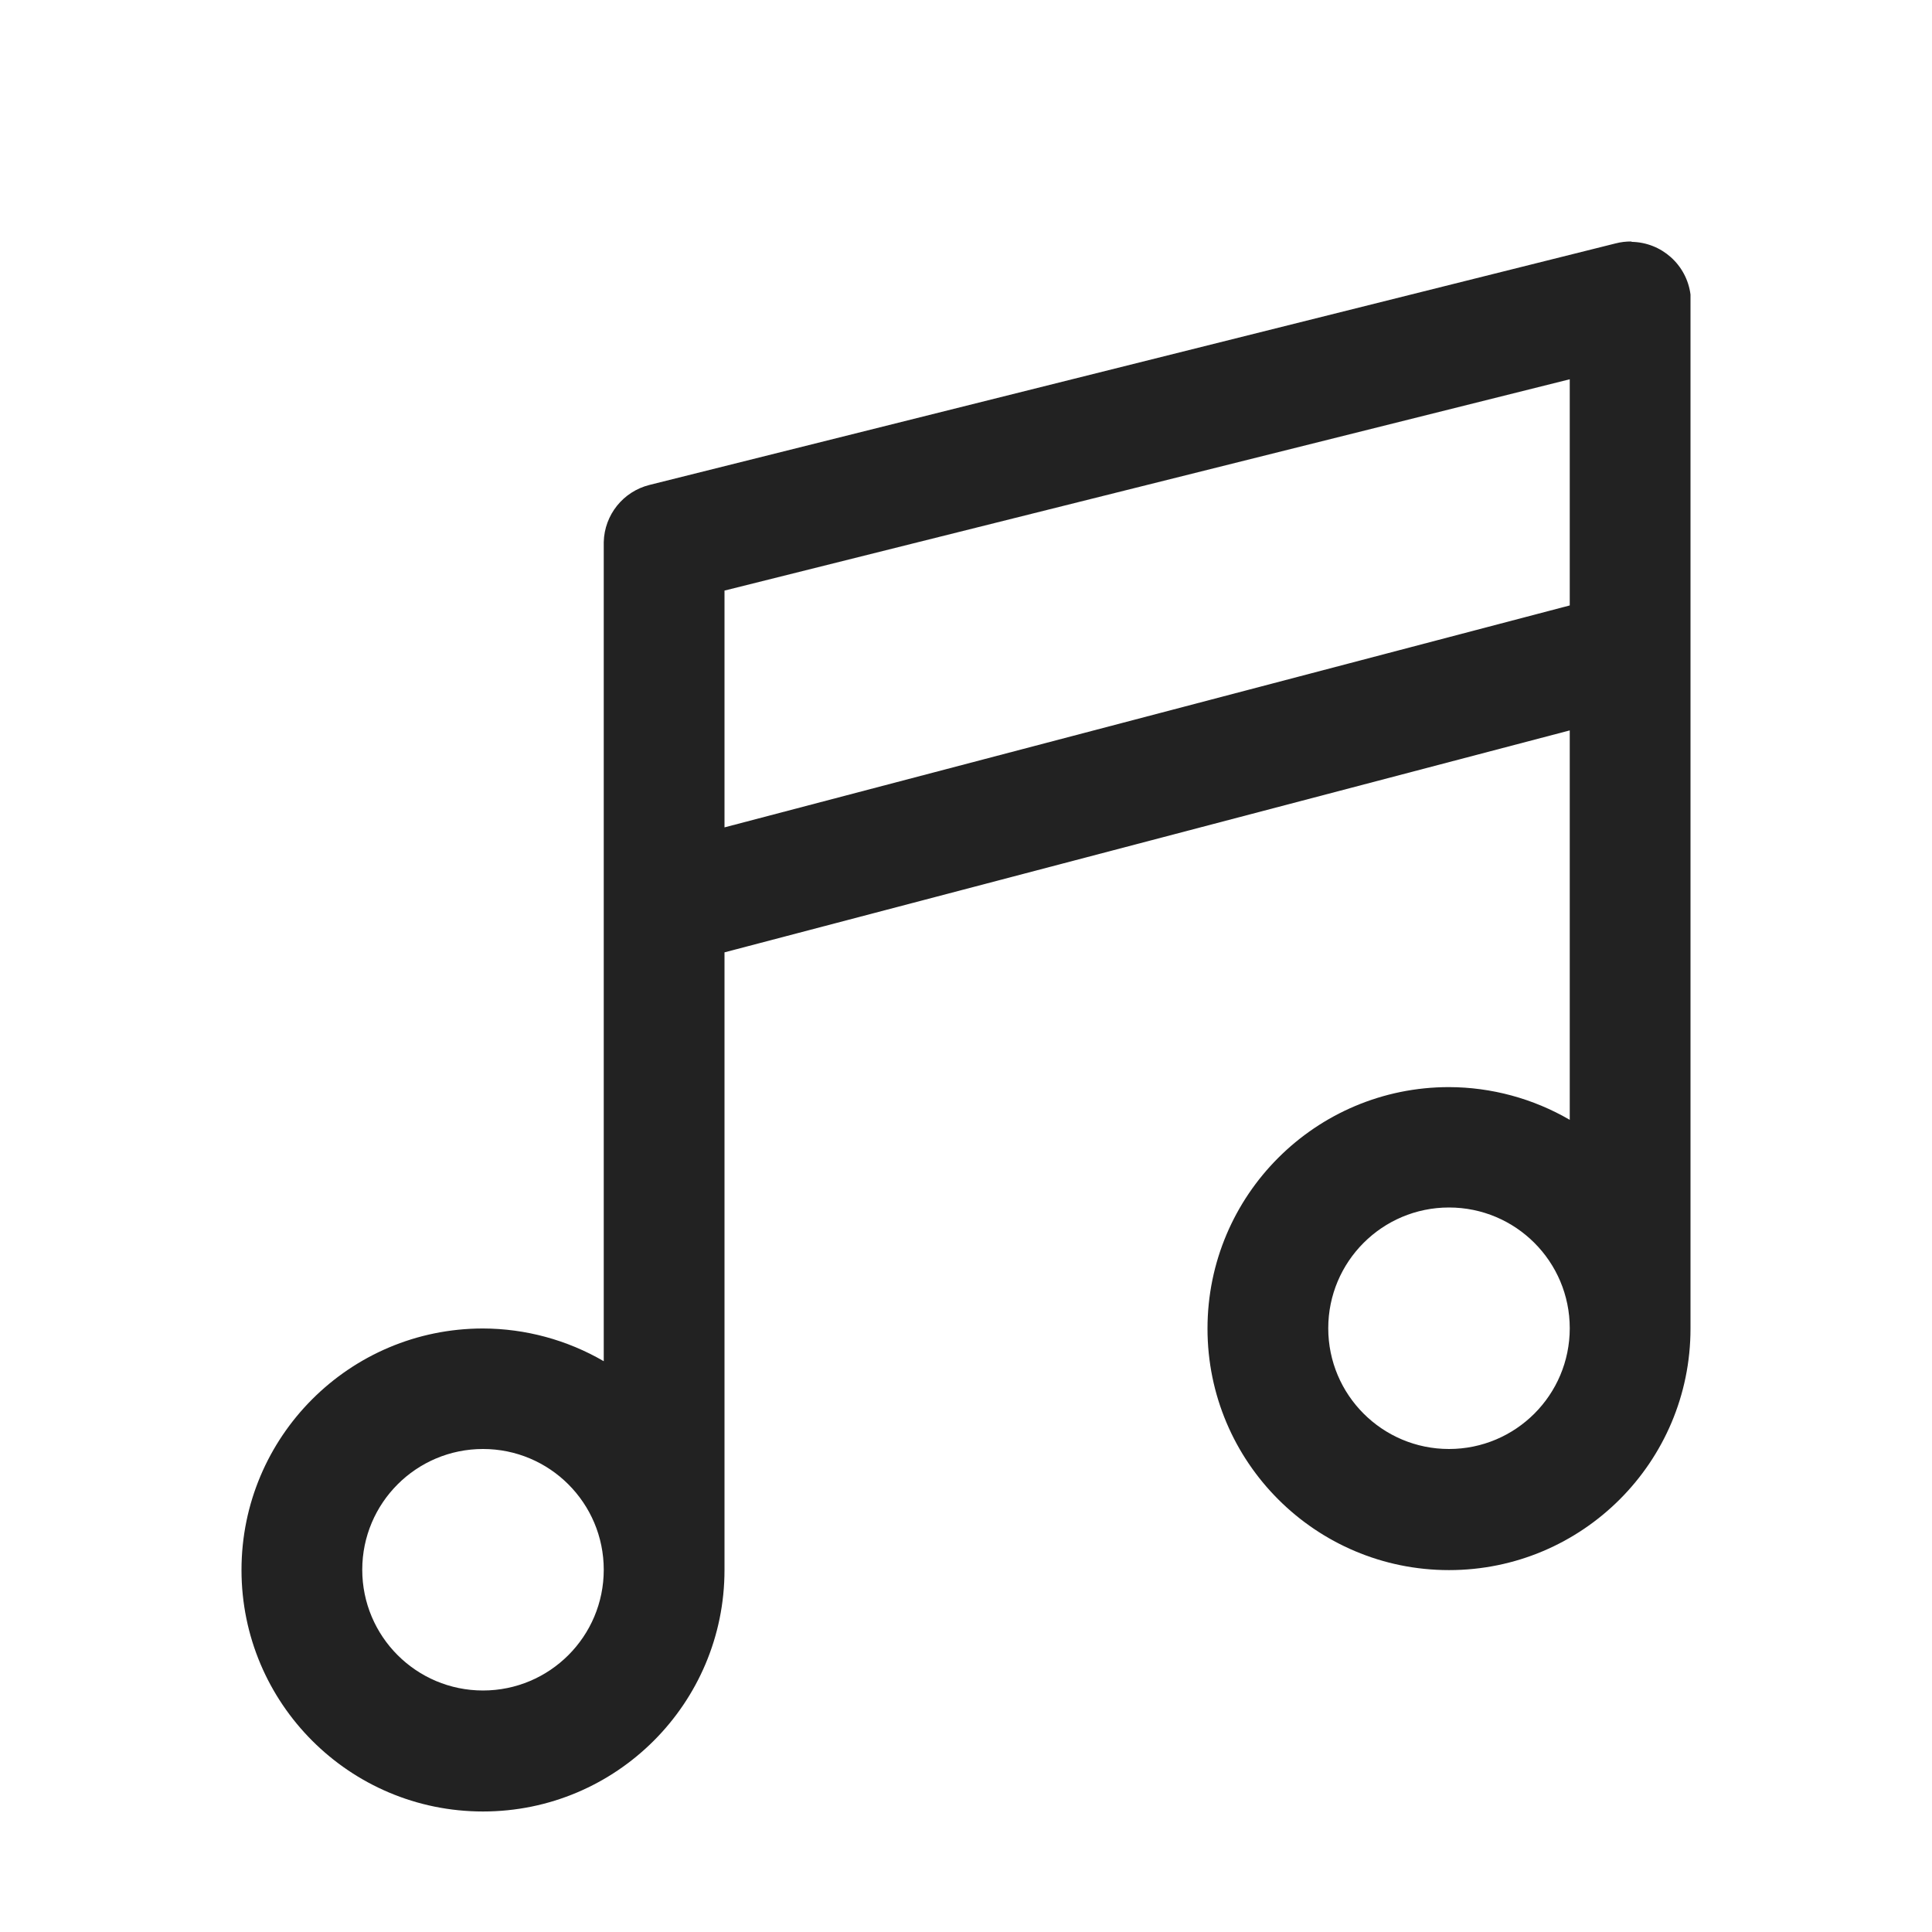
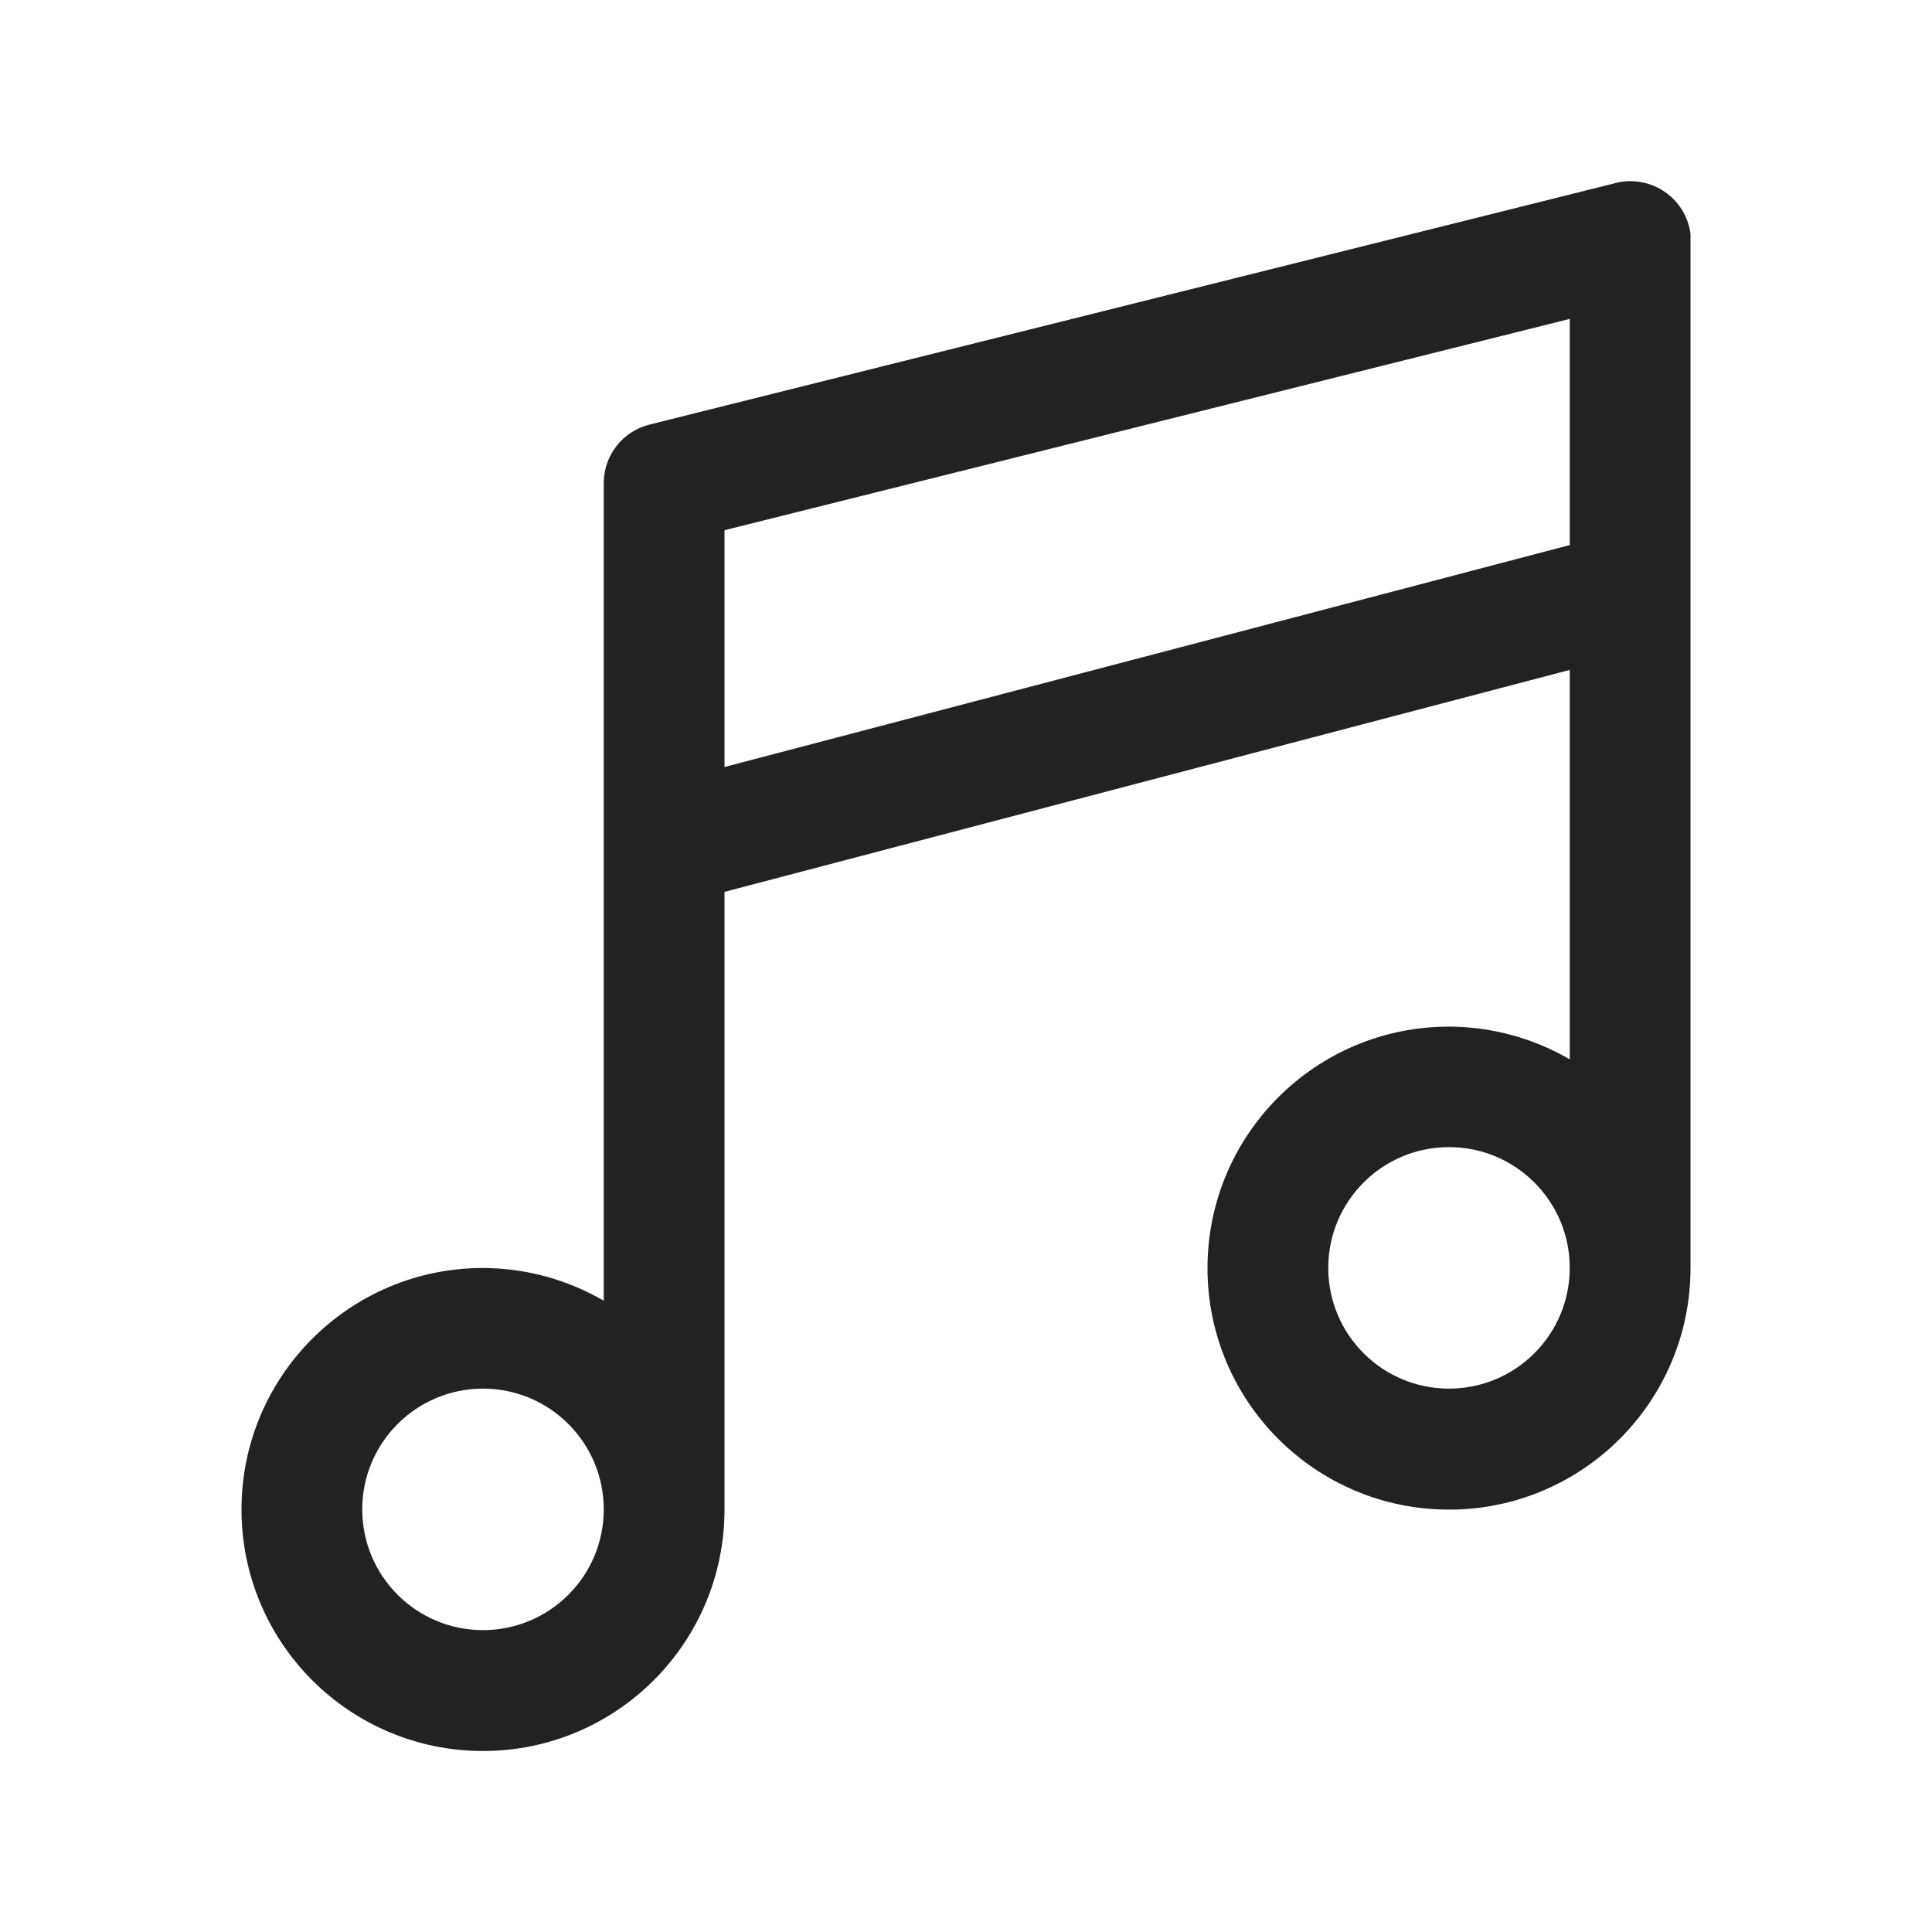
- <svg xmlns="http://www.w3.org/2000/svg" height="16" style="" viewBox="0 0 16 16" width="16">
-   <g style="" transform="translate(-3 -1033.362)">
-     <path d="m 16.512 1035.362 a .5 .5 0 0 0 -.133 .016 l -8 2 a .5 .5 0 0 0 -.379 .473 .5 .5 0 0 0 0 .012 v 2.883 .246 3.643 a 2 2 0 0 0 -1 -.271 2 2 0 0 0 -2 2 2 2 0 0 0 2 2 2 2 0 0 0 2 -2 v -5.115 l 7 -1.838 v 3.225 a 2 2 0 0 0 -1 -.271 2 2 0 0 0 -2 2 2 2 0 0 0 2 2 2 2 0 0 0 2 -2 v -5.506 -.199 -2.727 -.068 -.064 a .5 .5 0 0 0 -.488 -.436 z m -.512 1.141 v 1.873 l -7 1.838 v -1.961 z m -1 6.859 a 1 1 0 0 1 1 1 1 1 0 0 1 -1 1 1 1 0 0 1 -1 -1 1 1 0 0 1 1 -1 z m -8 2 a 1 1 0 0 1 1 1 1 1 0 0 1 -1 1 1 1 0 0 1 -1 -1 1 1 0 0 1 1 -1 z" style="fill-opacity:1;fill:#222222" />
-   </g>
+ <svg xmlns="http://www.w3.org/2000/svg" width="16" height="16" version="1.1" viewBox="0 0 16 16">
+   <path d="m13.512 1.5a0.5 0.5 0 0 0-0.133 0.016l-8 2a0.5 0.5 0 0 0-0.379 0.473 0.5 0.5 0 0 0 0 0.012v6.771a2 2 0 0 0-1-0.271 2 2 0 0 0-2 2 2 2 0 0 0 2 2 2 2 0 0 0 2-2v-5.115l7-1.838v3.225a2 2 0 0 0-1-0.271 2 2 0 0 0-2 2 2 2 0 0 0 2 2 2 2 0 0 0 2-2v-8.565a0.5 0.5 0 0 0-0.488-0.436zm-0.512 1.141v1.873l-7 1.838v-1.961zm-1 6.859a1 1 0 0 1 1 1 1 1 0 0 1-1 1 1 1 0 0 1-1-1 1 1 0 0 1 1-1zm-8 2a1 1 0 0 1 1 1 1 1 0 0 1-1 1 1 1 0 0 1-1-1 1 1 0 0 1 1-1z" fill="#222222" />
</svg>
